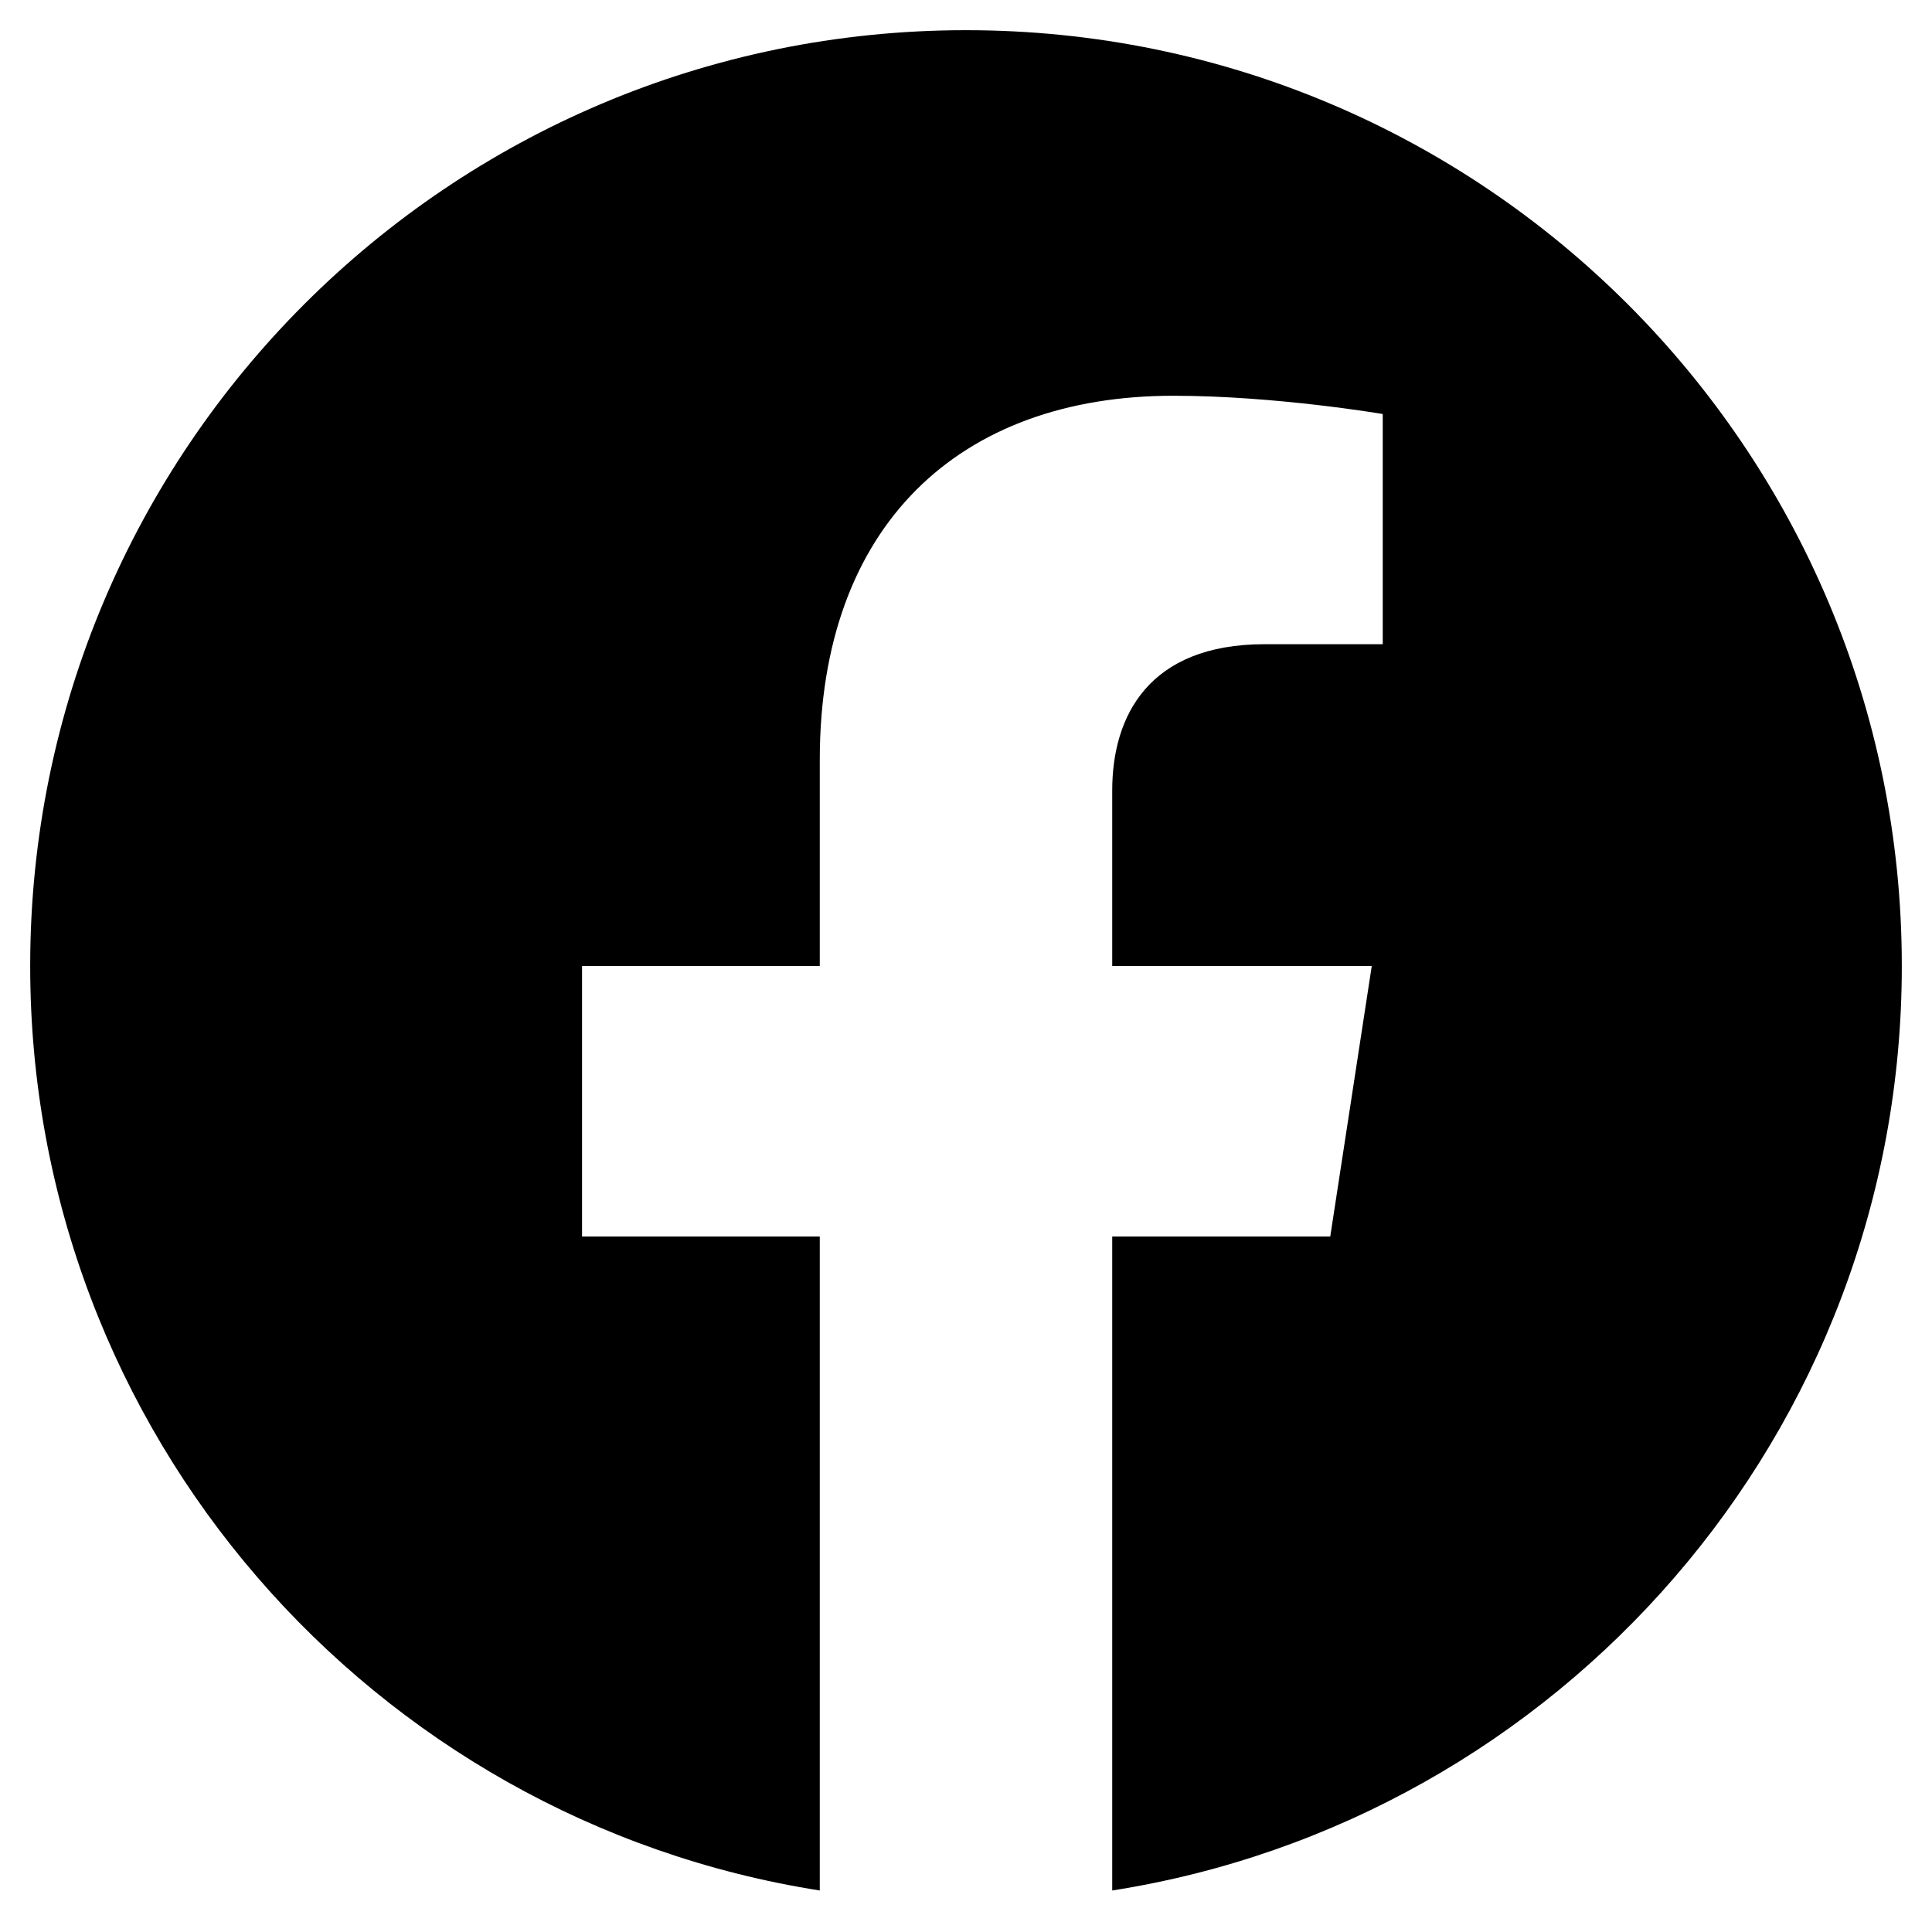
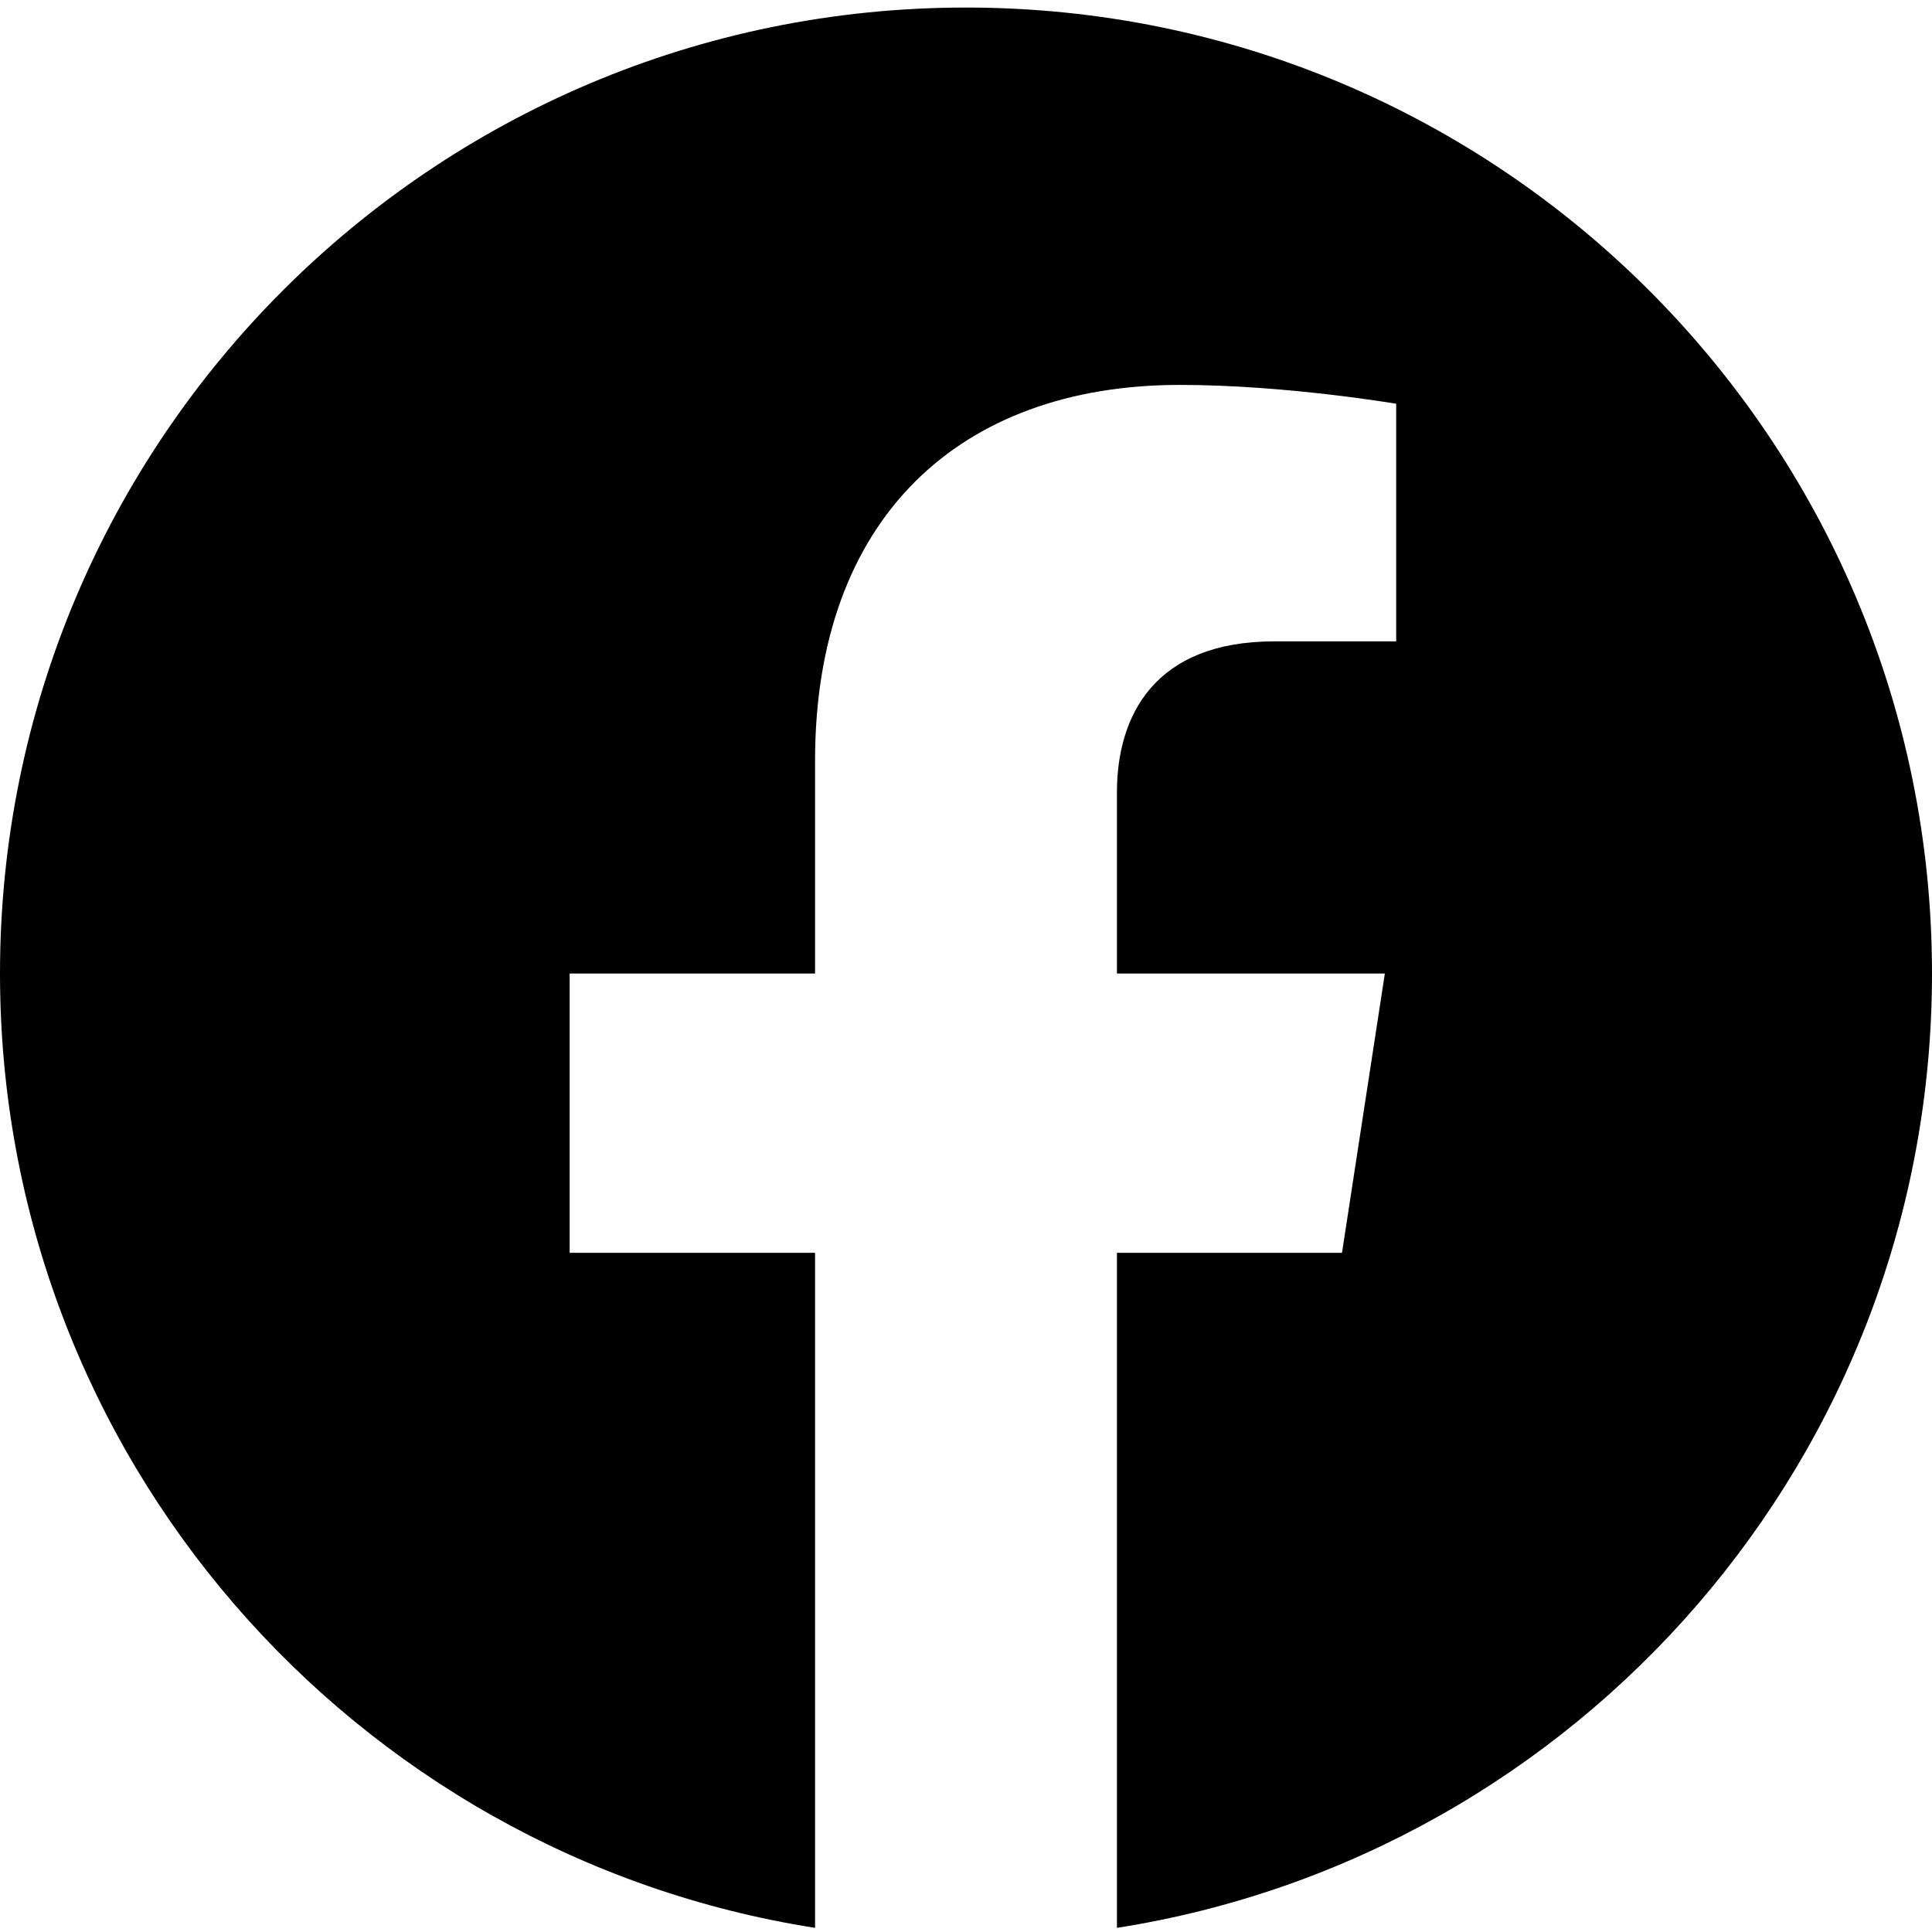
- <svg xmlns="http://www.w3.org/2000/svg" viewBox="0 0 512 512">
-   <path d="M504 256C504 119 393 8 256 8S8 119 8 256c0 123.78 90.69 226.38 209.25 245V327.69h-63V256h63v-54.64c0-62.15 37-96.48 93.67-96.48 27.14 0 55.52 4.84 55.52 4.84v61h-31.28c-30.8 0-40.41 19.12-40.41 38.73V256h68.78l-11 71.69h-57.78V501C413.31 482.38 504 379.78 504 256z" />
+ <svg xmlns="http://www.w3.org/2000/svg" version="1.1" x="0" y="0" width="512" height="512" viewBox="0, 0, 512, 512">
+   <g id="Layer_1">
+     <path d="M512,258 C512,116.581 397.419,2 256,2 C114.581,2 0,116.581 0,258 C0,385.773 93.615,491.683 216,510.903 L216,332.003 L150.968,332.003 L150.968,258 L216,258 L216,201.597 C216,137.443 254.194,102.005 312.692,102.005 C340.707,102.005 370.003,107.001 370.003,107.001 L370.003,169.969 L337.714,169.969 C305.92,169.969 296,189.706 296,209.948 L296,258 L366.999,258 L355.644,332.003 L296,332.003 L296,510.903 C418.384,491.683 512,385.773 512,258 z" fill="#000000" />
+   </g>
</svg>
